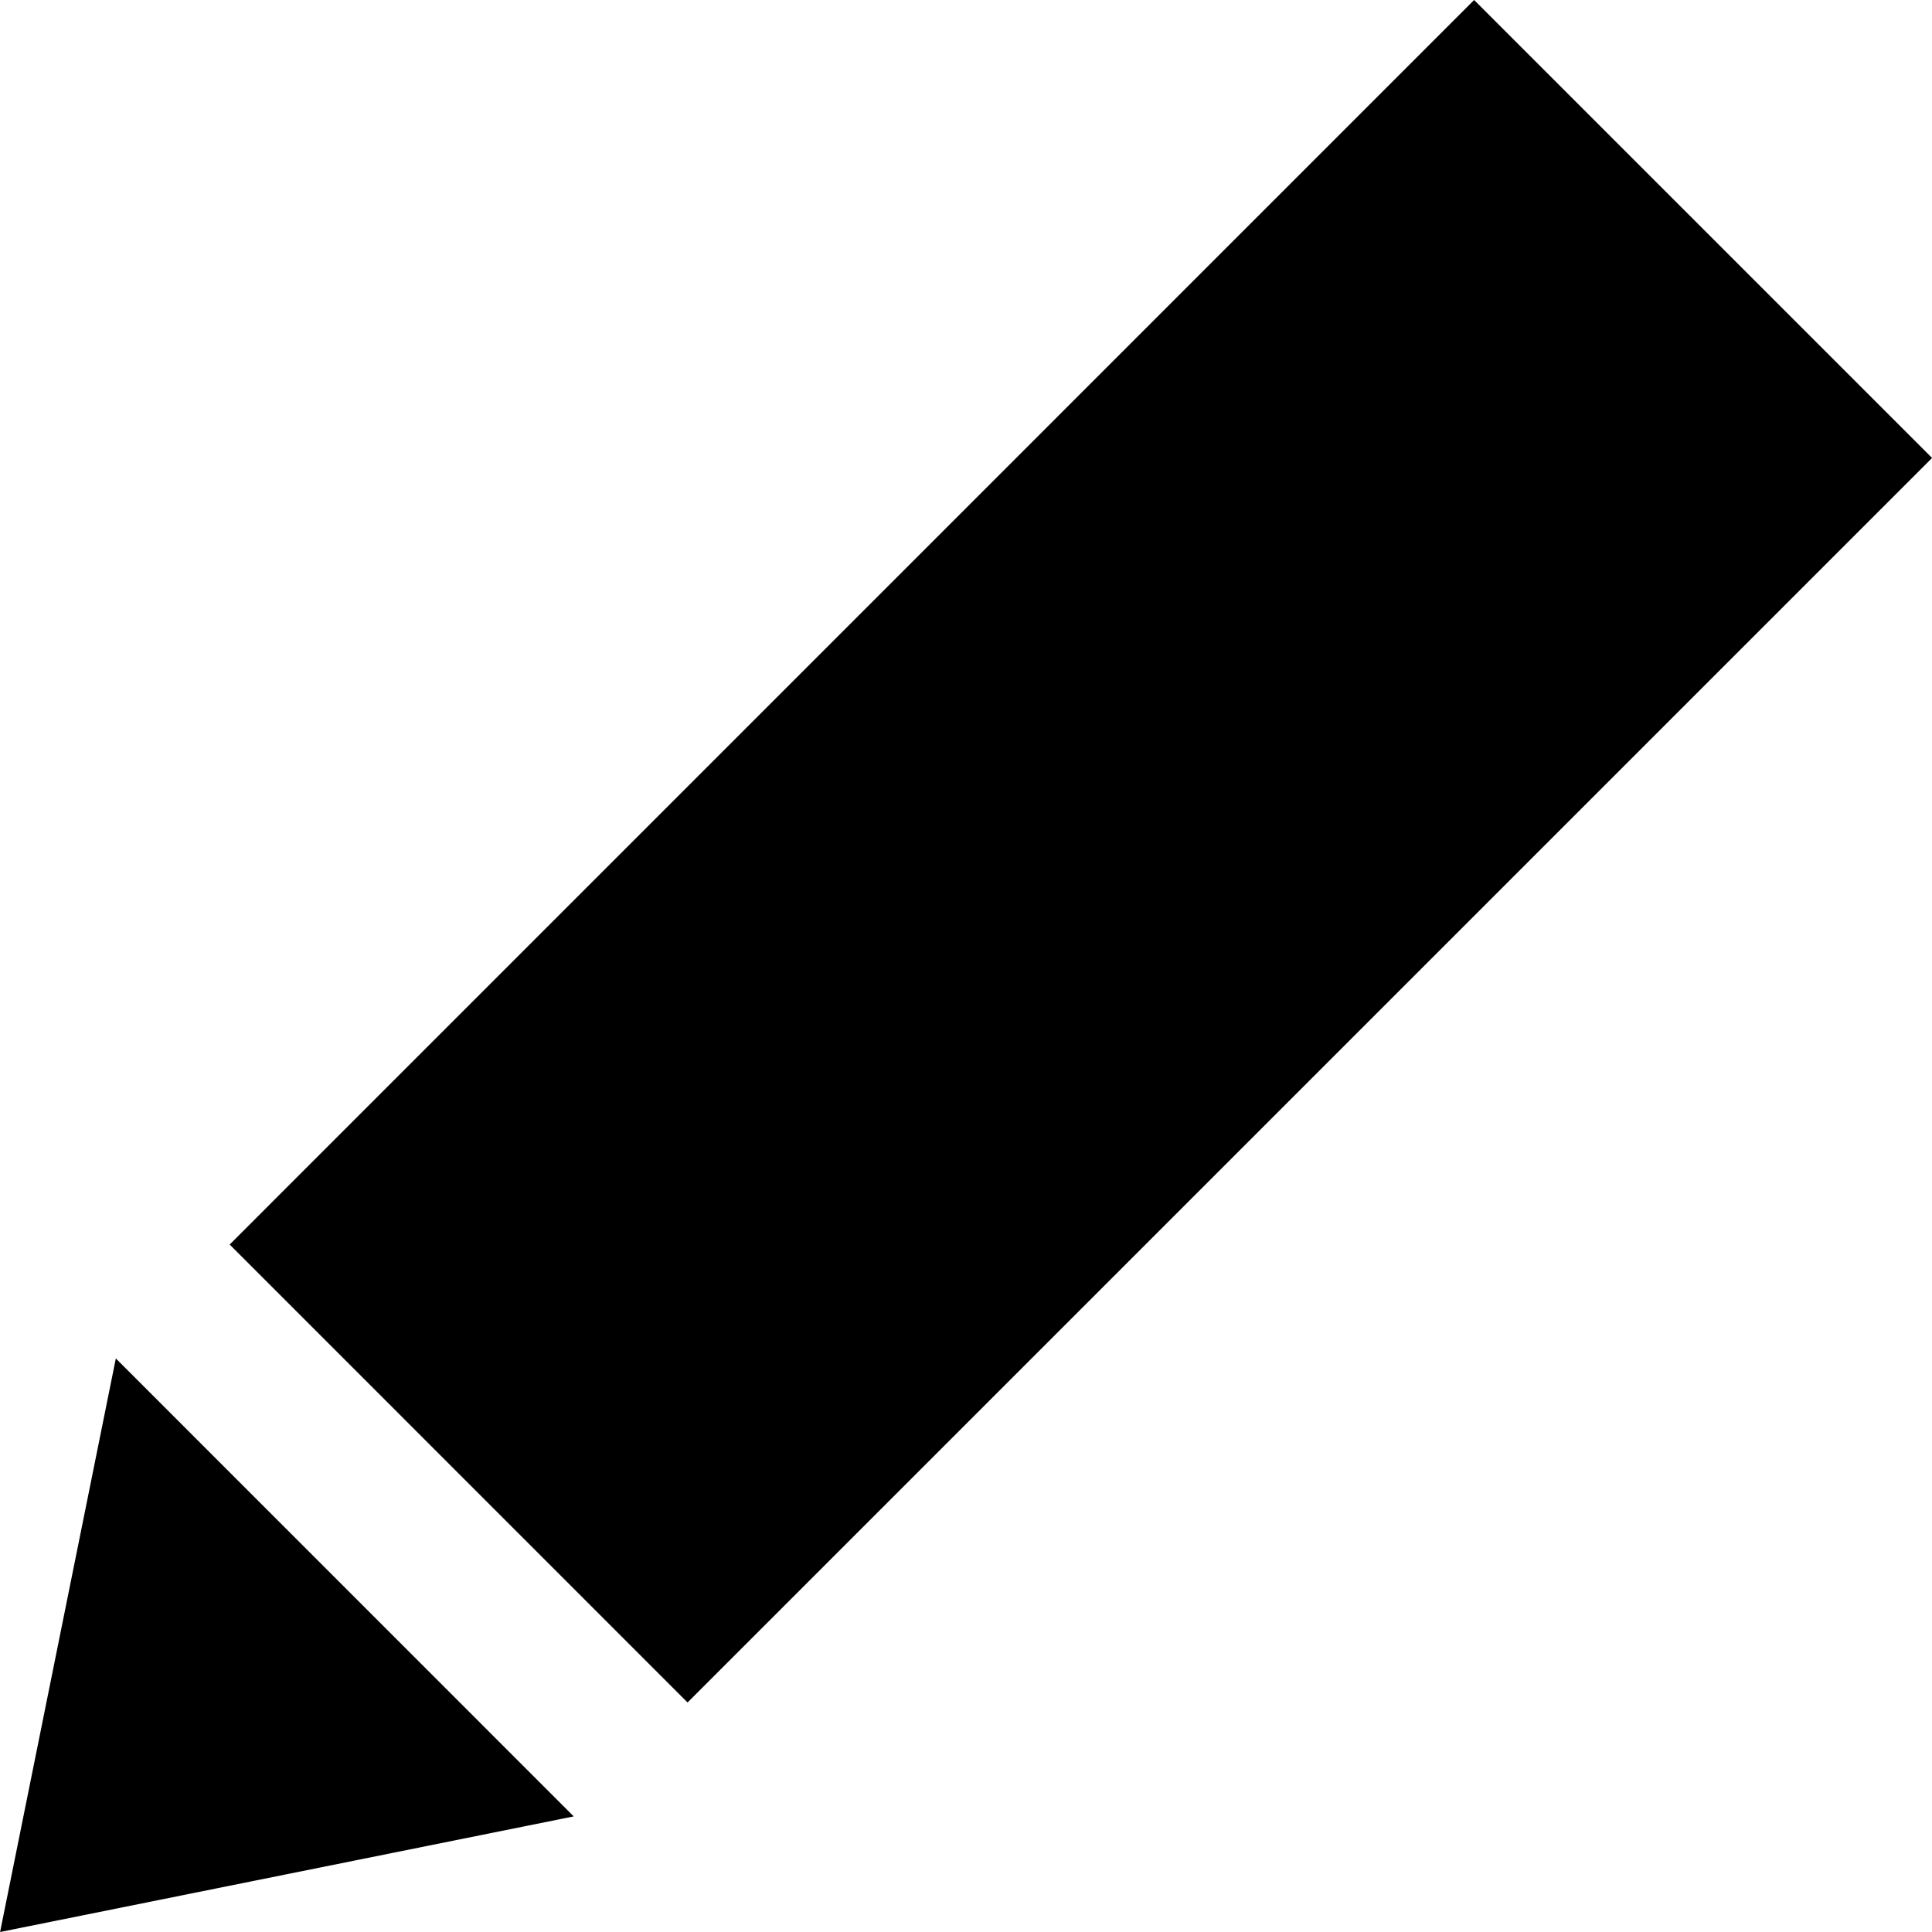
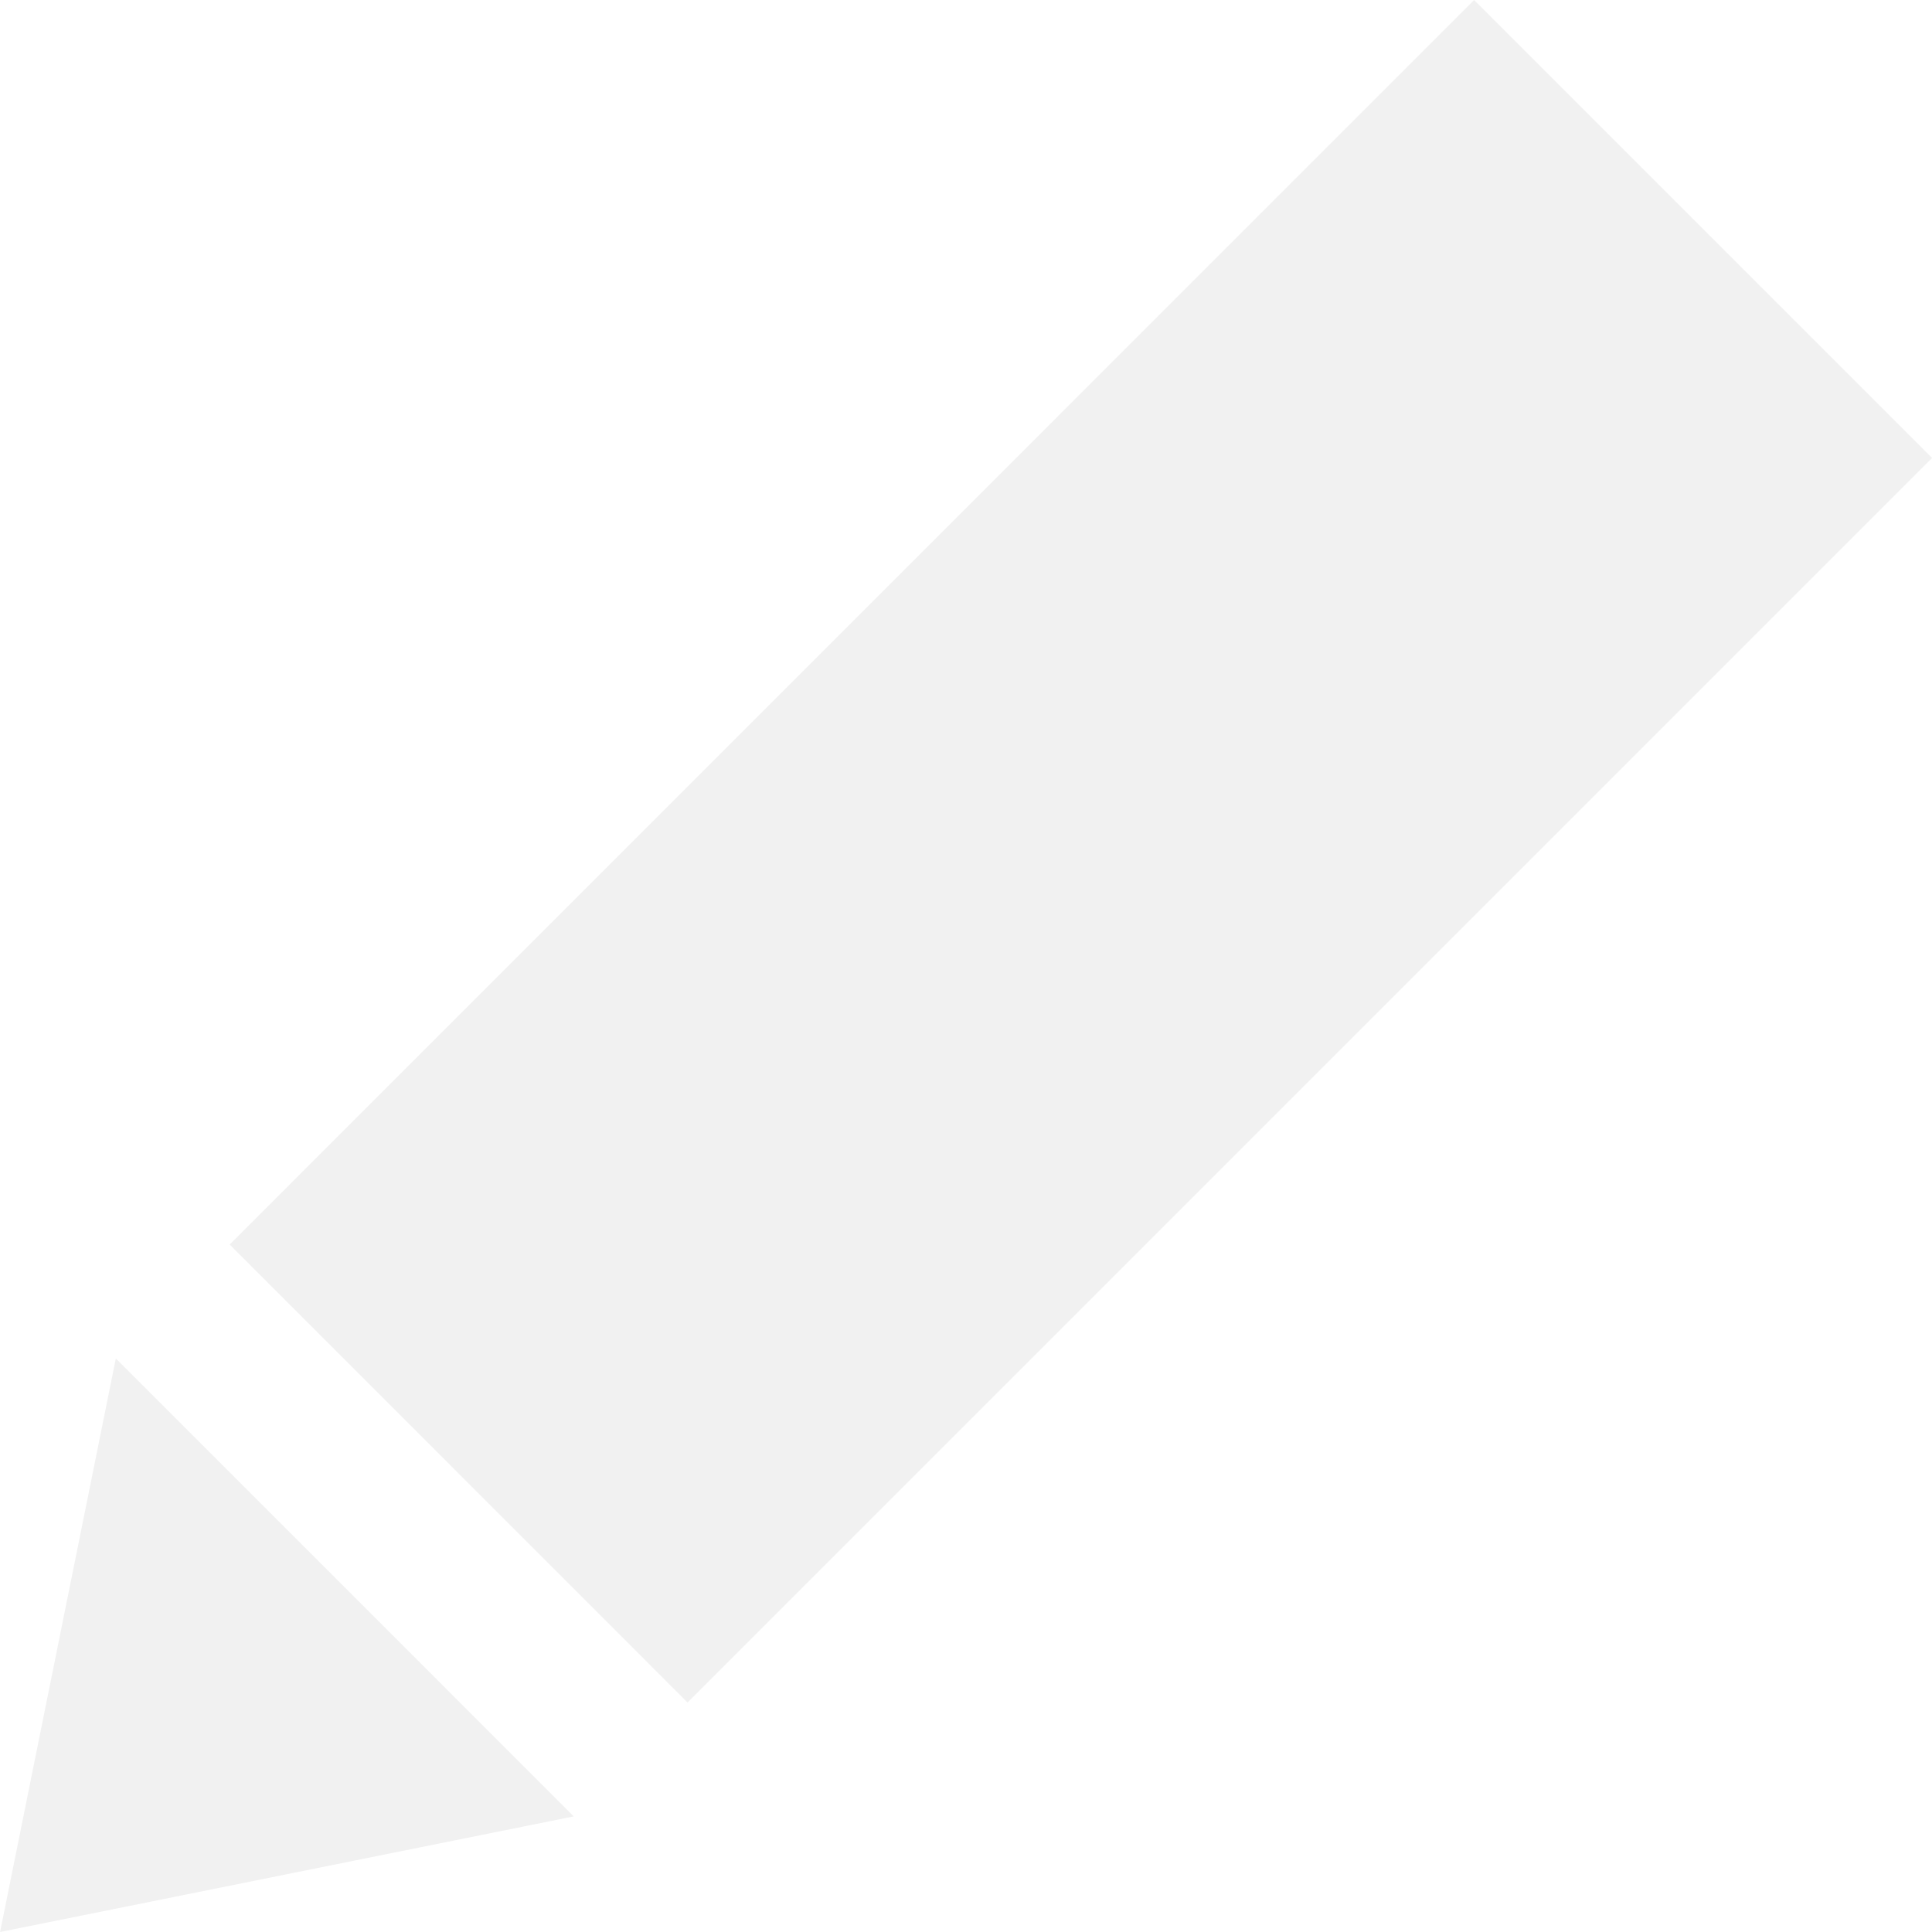
- <svg xmlns="http://www.w3.org/2000/svg" width="24" height="24" viewBox="0 0 24 24">
+ <svg xmlns="http://www.w3.org/2000/svg" width="24" height="24" viewBox="0 0 24 24" fill="#f1f1f1">
  <path d="M7.127 22.564l-7.126 1.436 1.438-7.125 5.688 5.689zm-4.274-7.104l5.688 5.689 15.46-15.46-5.689-5.689-15.459 15.46z" />
</svg>
